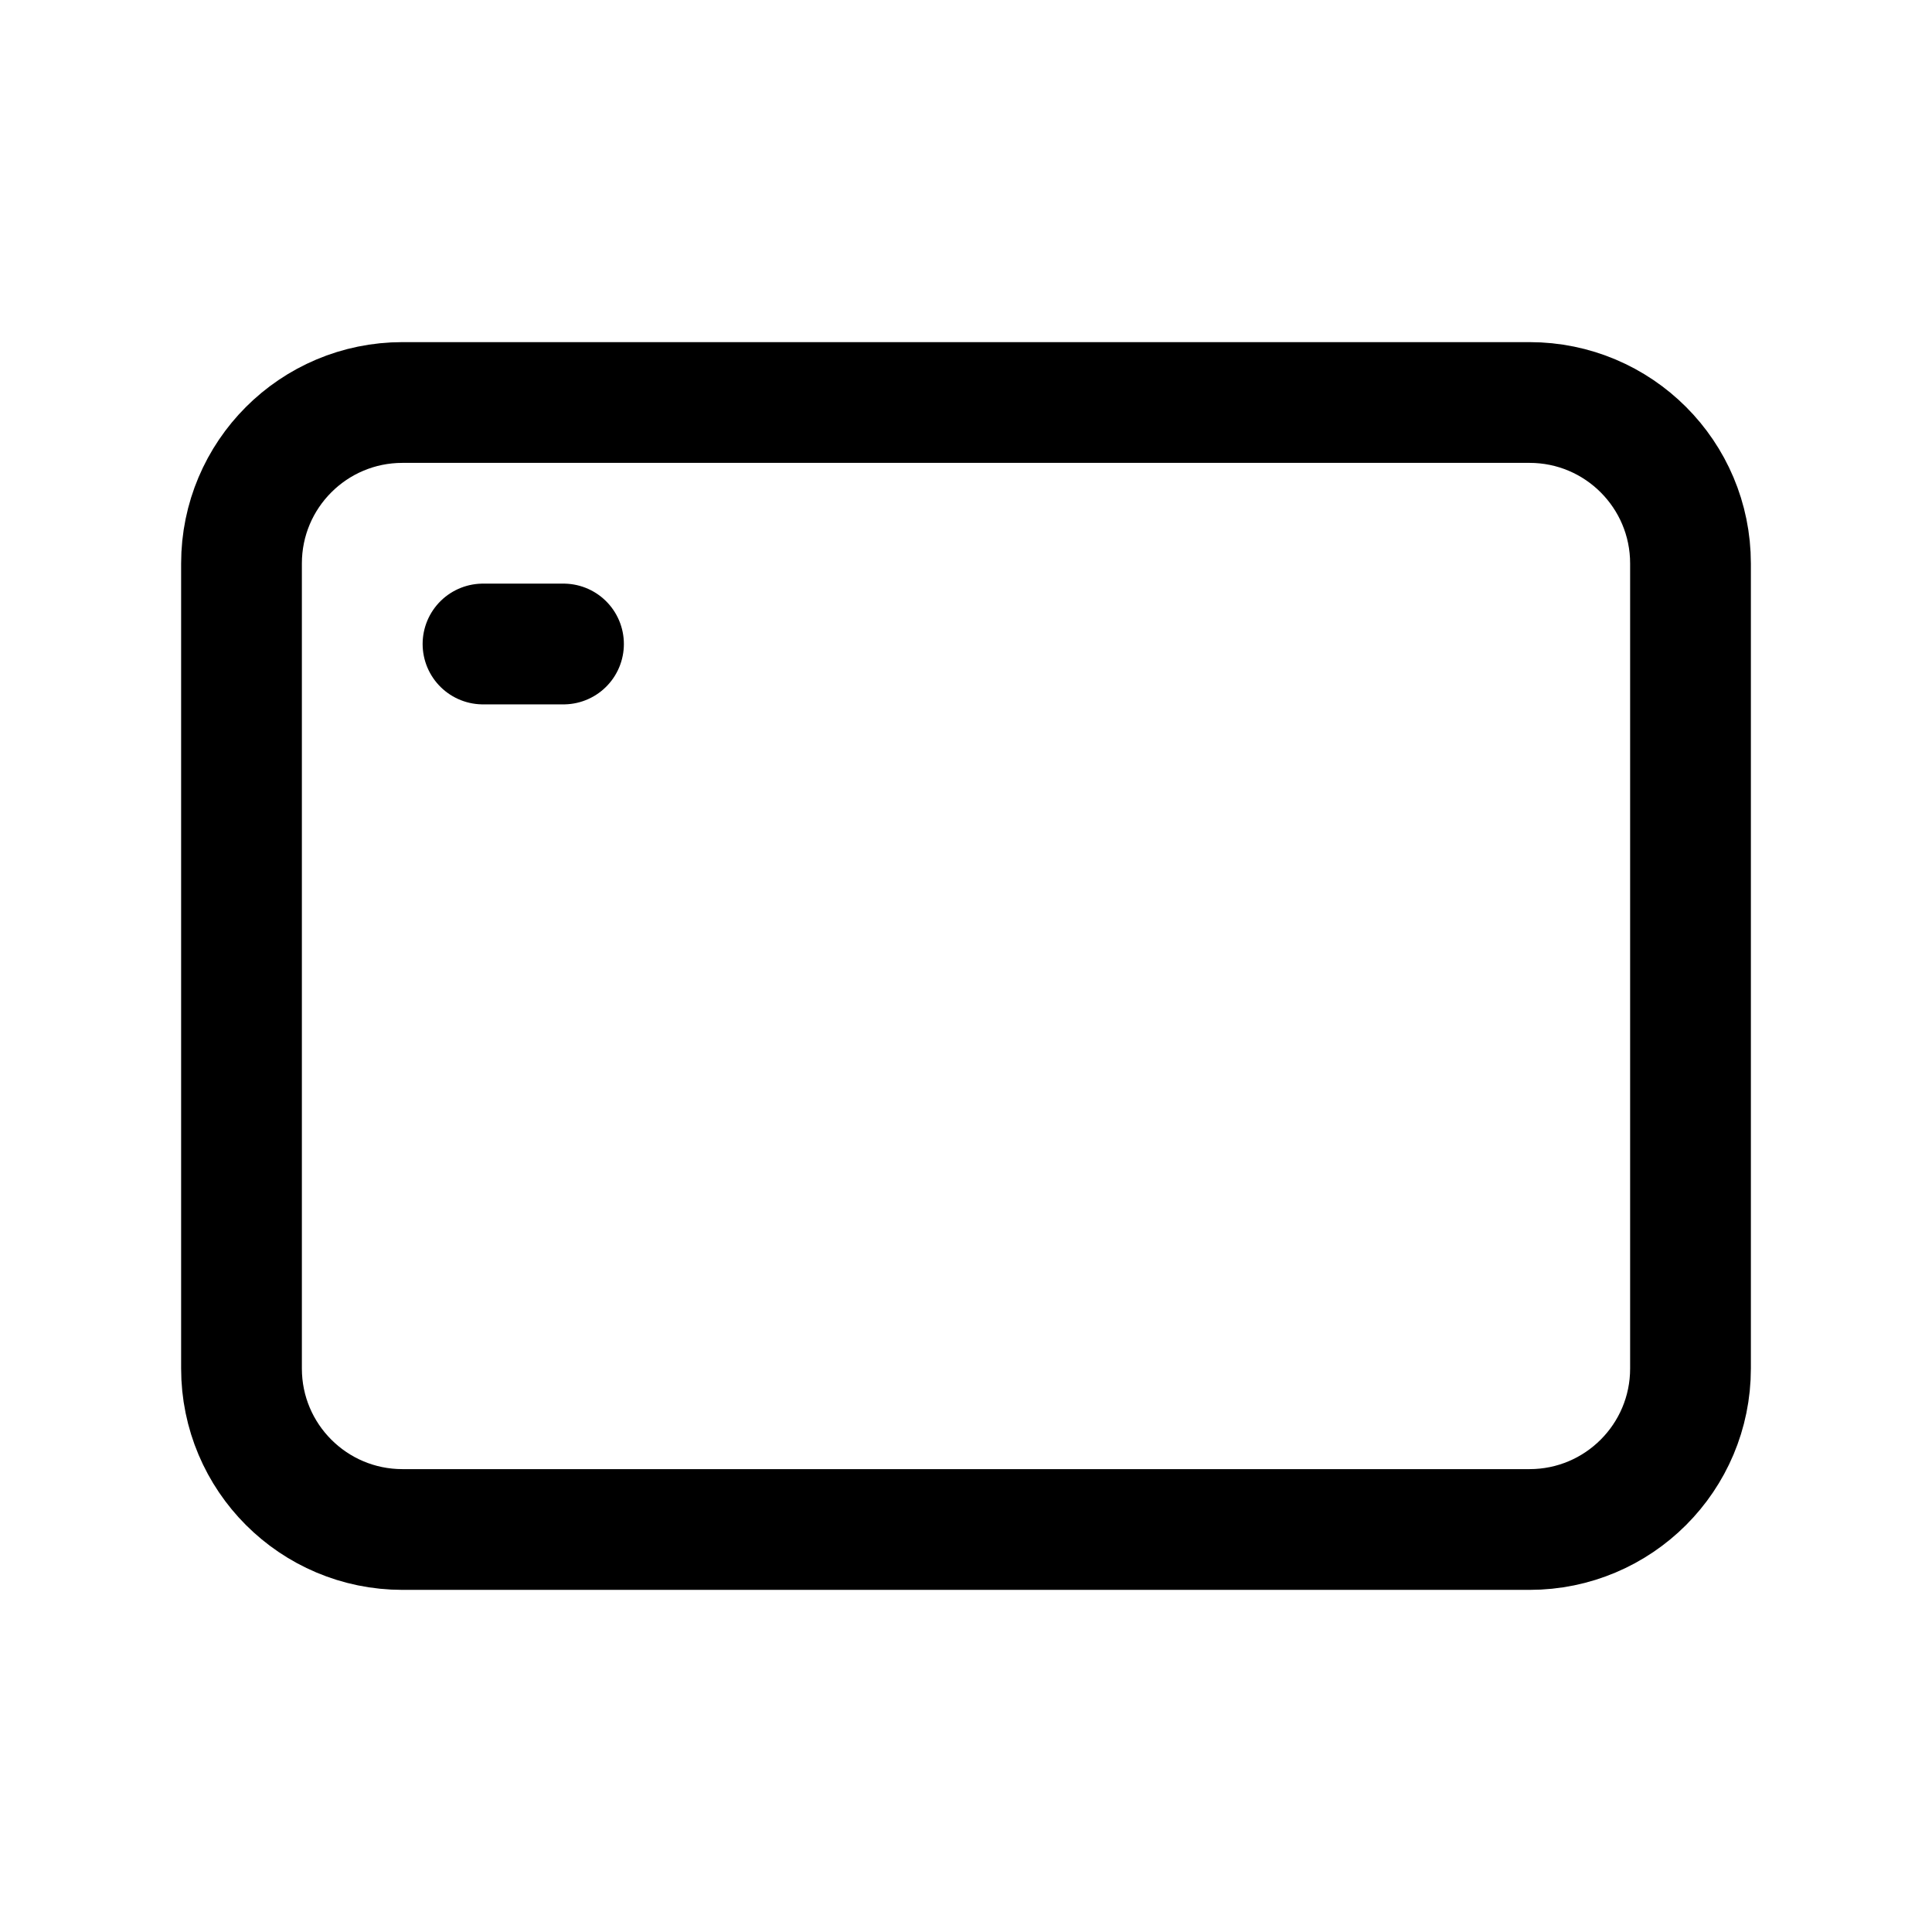
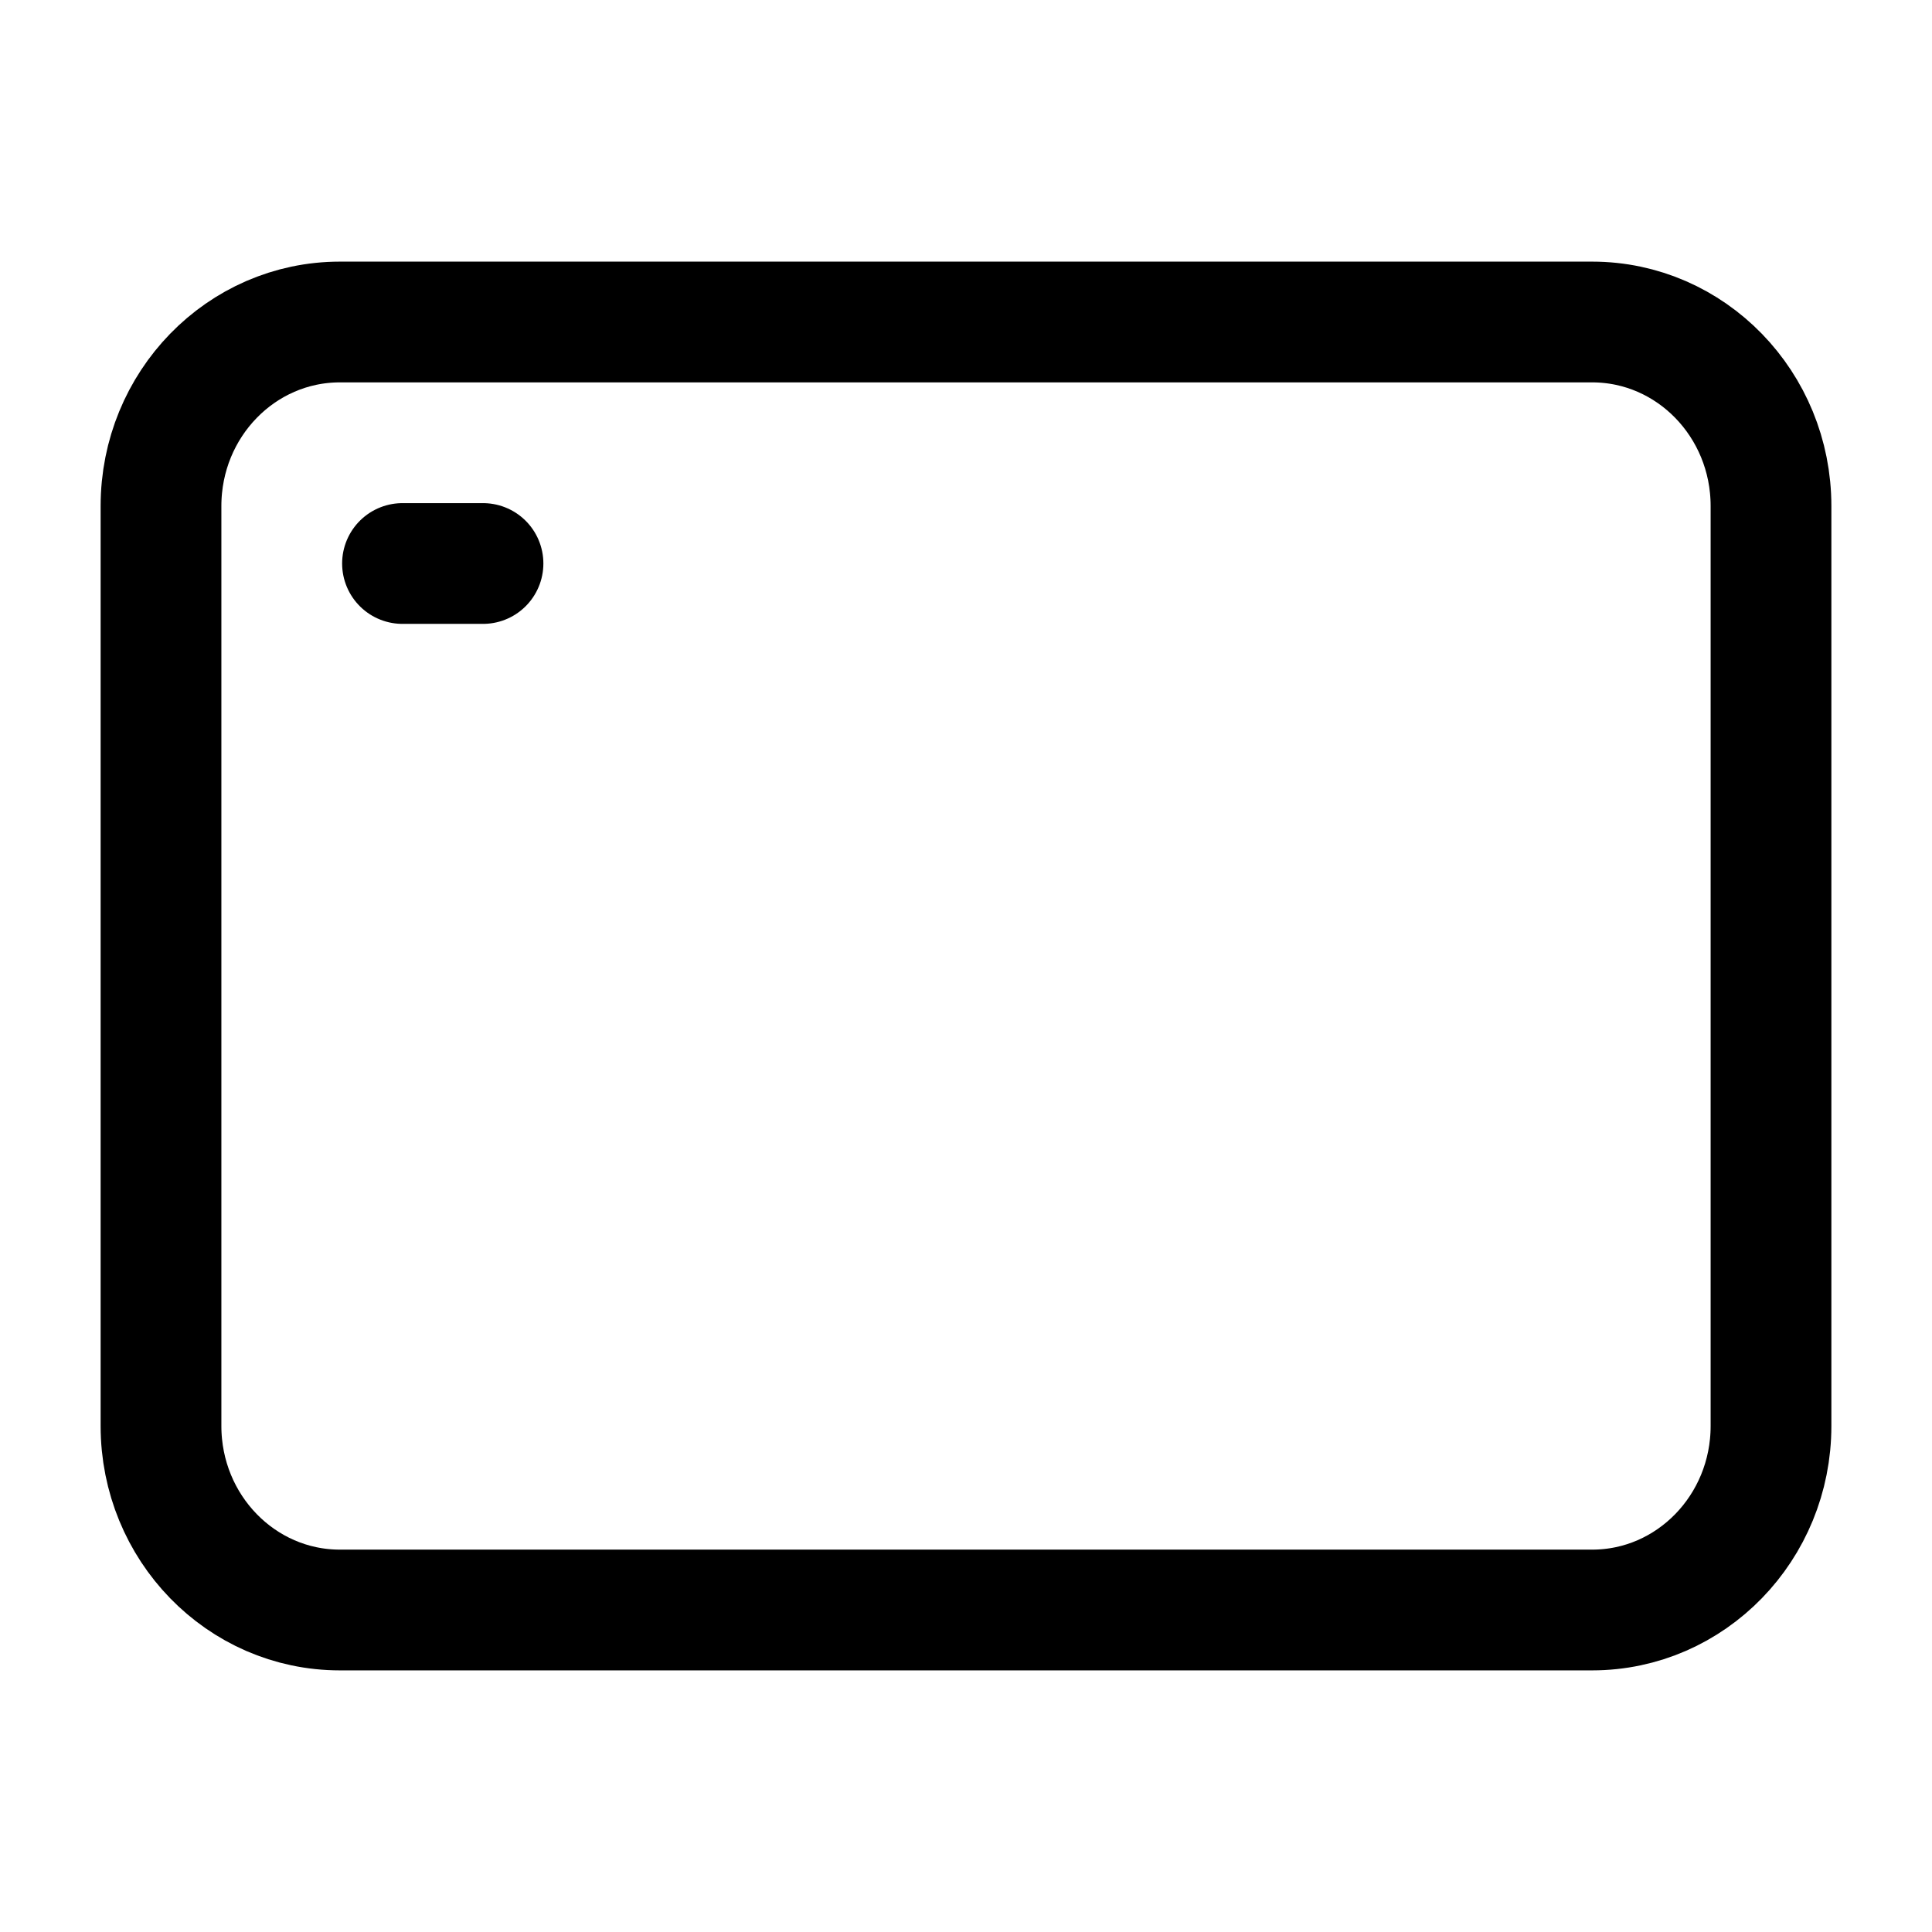
- <svg xmlns="http://www.w3.org/2000/svg" width="24" height="24" stroke-width="1.5" viewBox="0 0 24 24" fill="none">
-   <path d="M3 17V7C3 5.895 3.895 5 5 5H19C20.105 5 21 5.895 21 7V17C21 18.105 20.105 19 19 19H5C3.895 19 3 18.105 3 17Z" stroke="currentColor" stroke-width="1.5" />
-   <path d="M6 8H7" stroke="currentColor" stroke-linecap="round" stroke-linejoin="round" />
+ <svg xmlns="http://www.w3.org/2000/svg" width="24" height="24" viewBox="0 0 24 24" stroke-width="1.5" fill="none">
+   <path d="M5 7H6" stroke="currentColor" stroke-linecap="round" stroke-linejoin="round" />
+   <path d="M2 17.714V6.286C2 5.023 2.995 4 4.222 4H19.778C21.005 4 22 5.023 22 6.286V17.714C22 18.977 21.005 20 19.778 20H4.222C2.995 20 2 18.977 2 17.714Z" stroke="currentColor" stroke-width="1.5" />
</svg>
